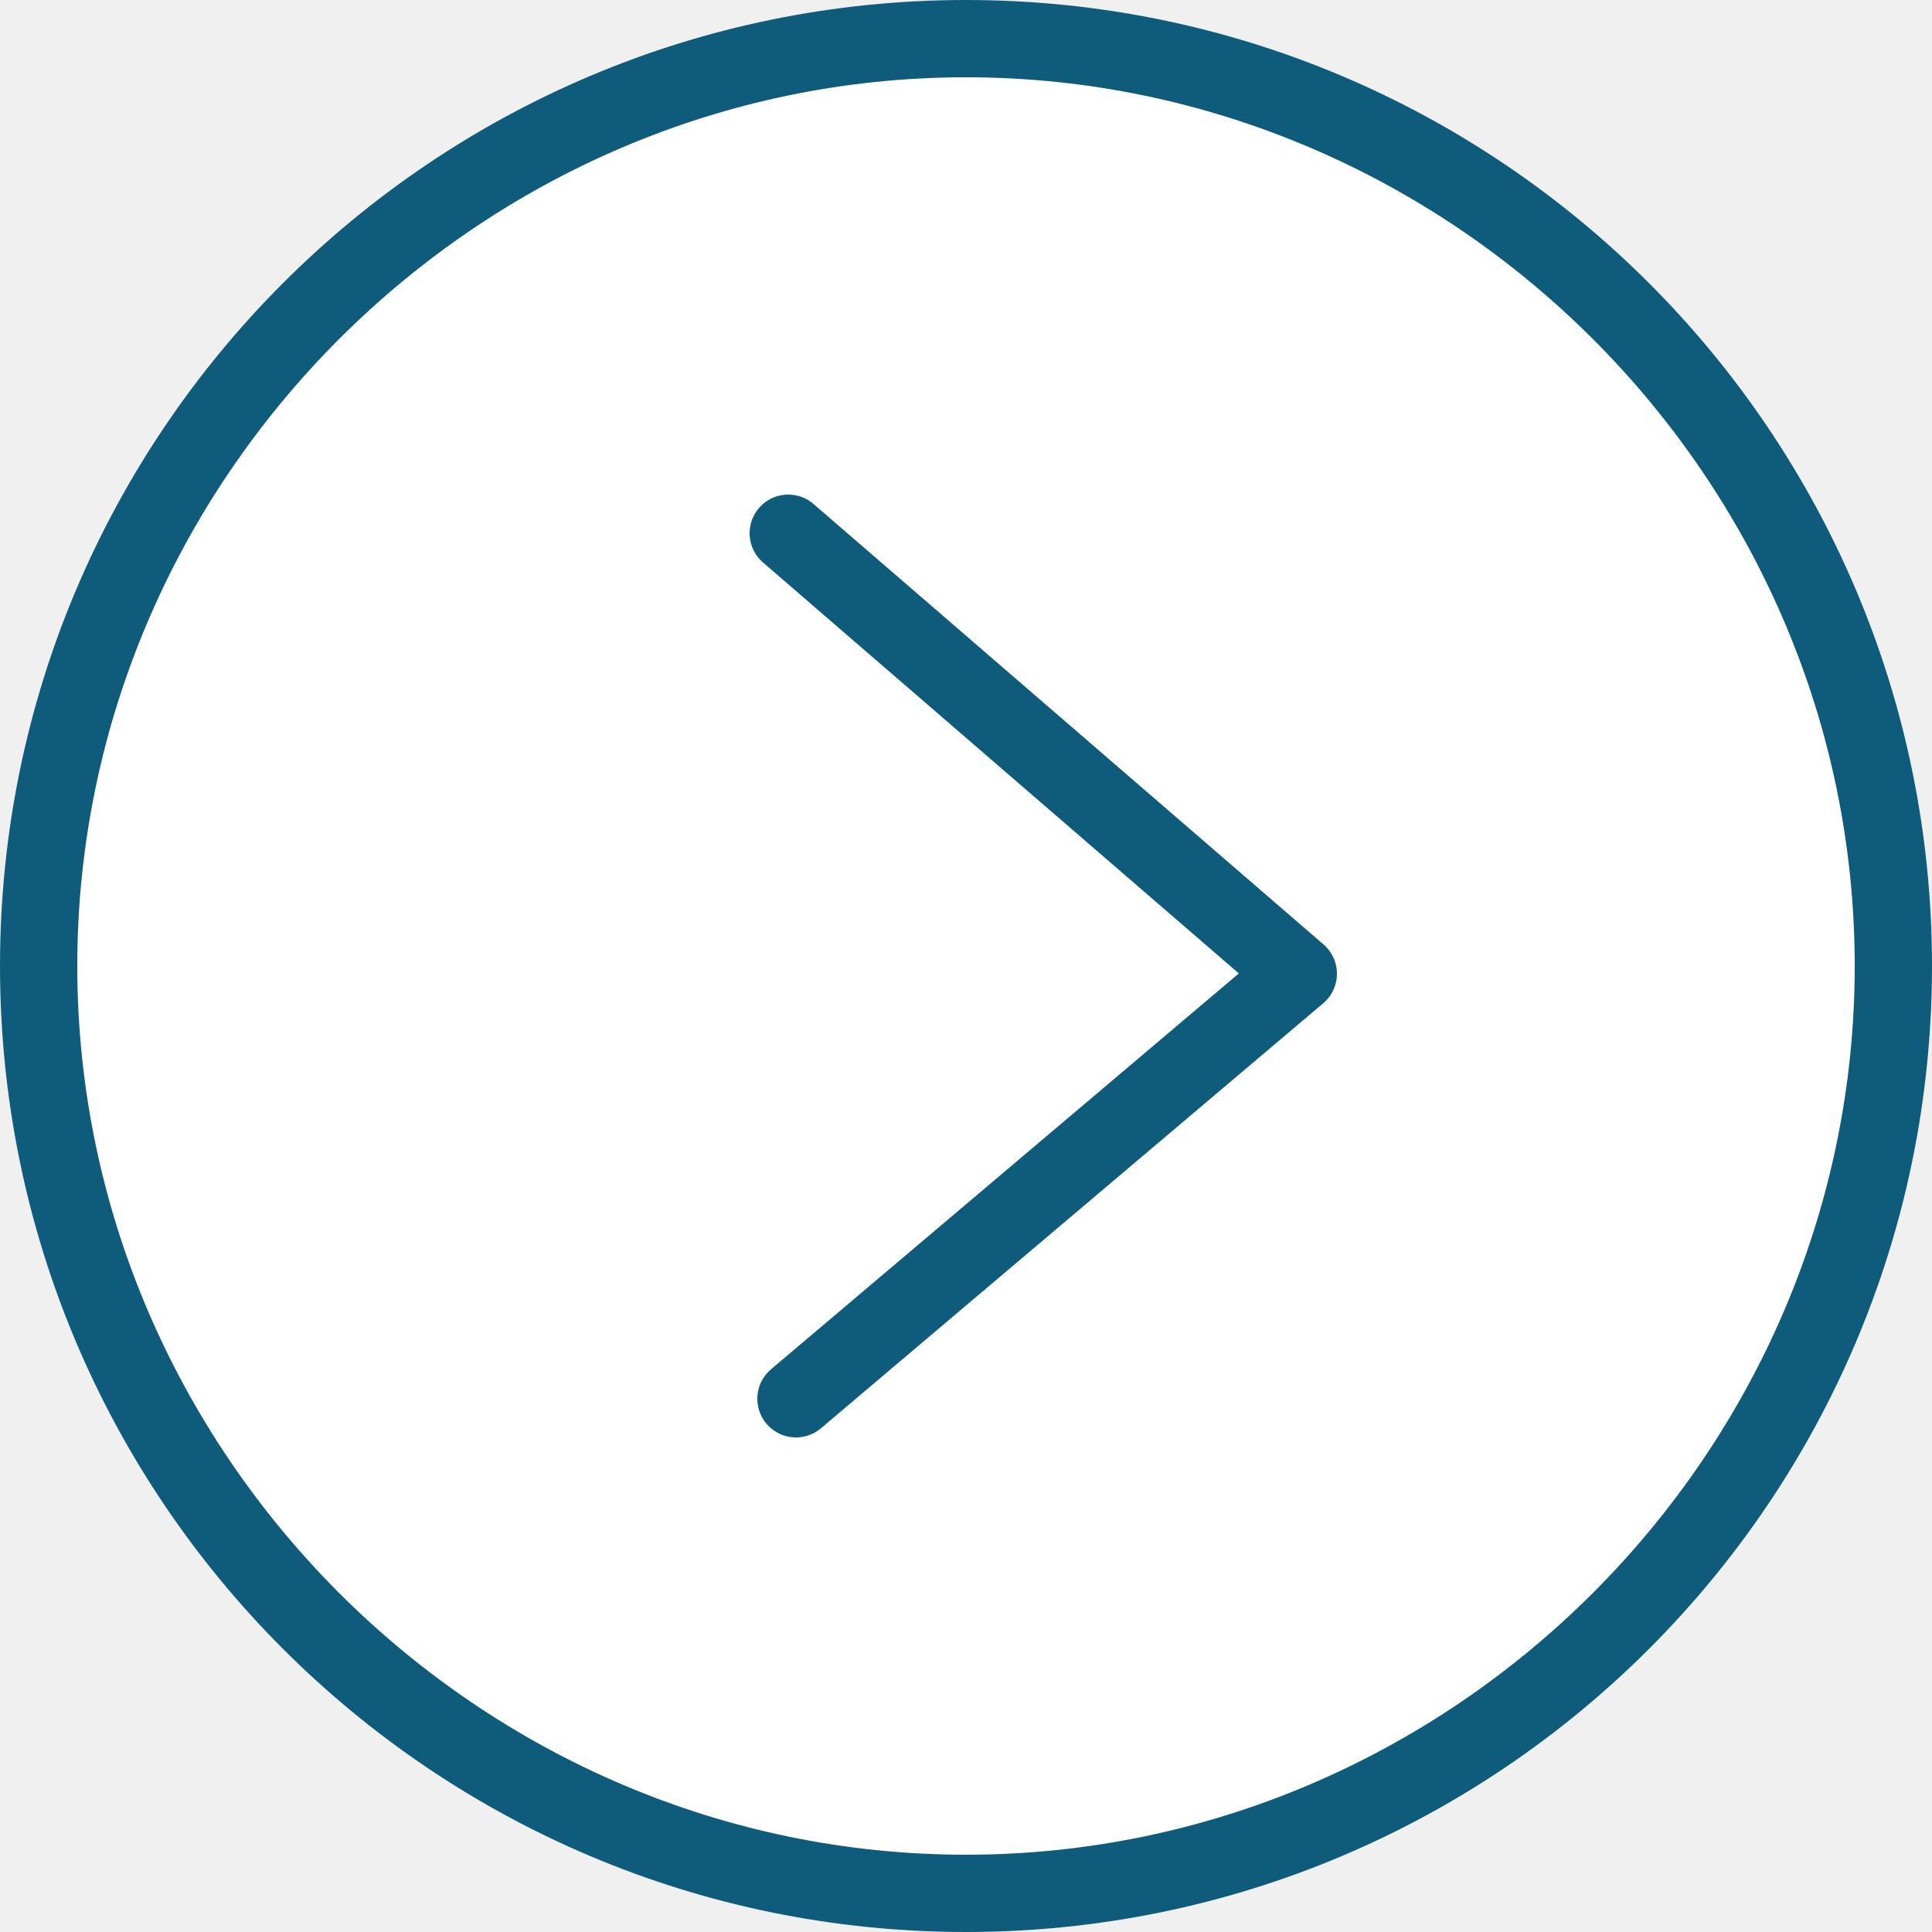
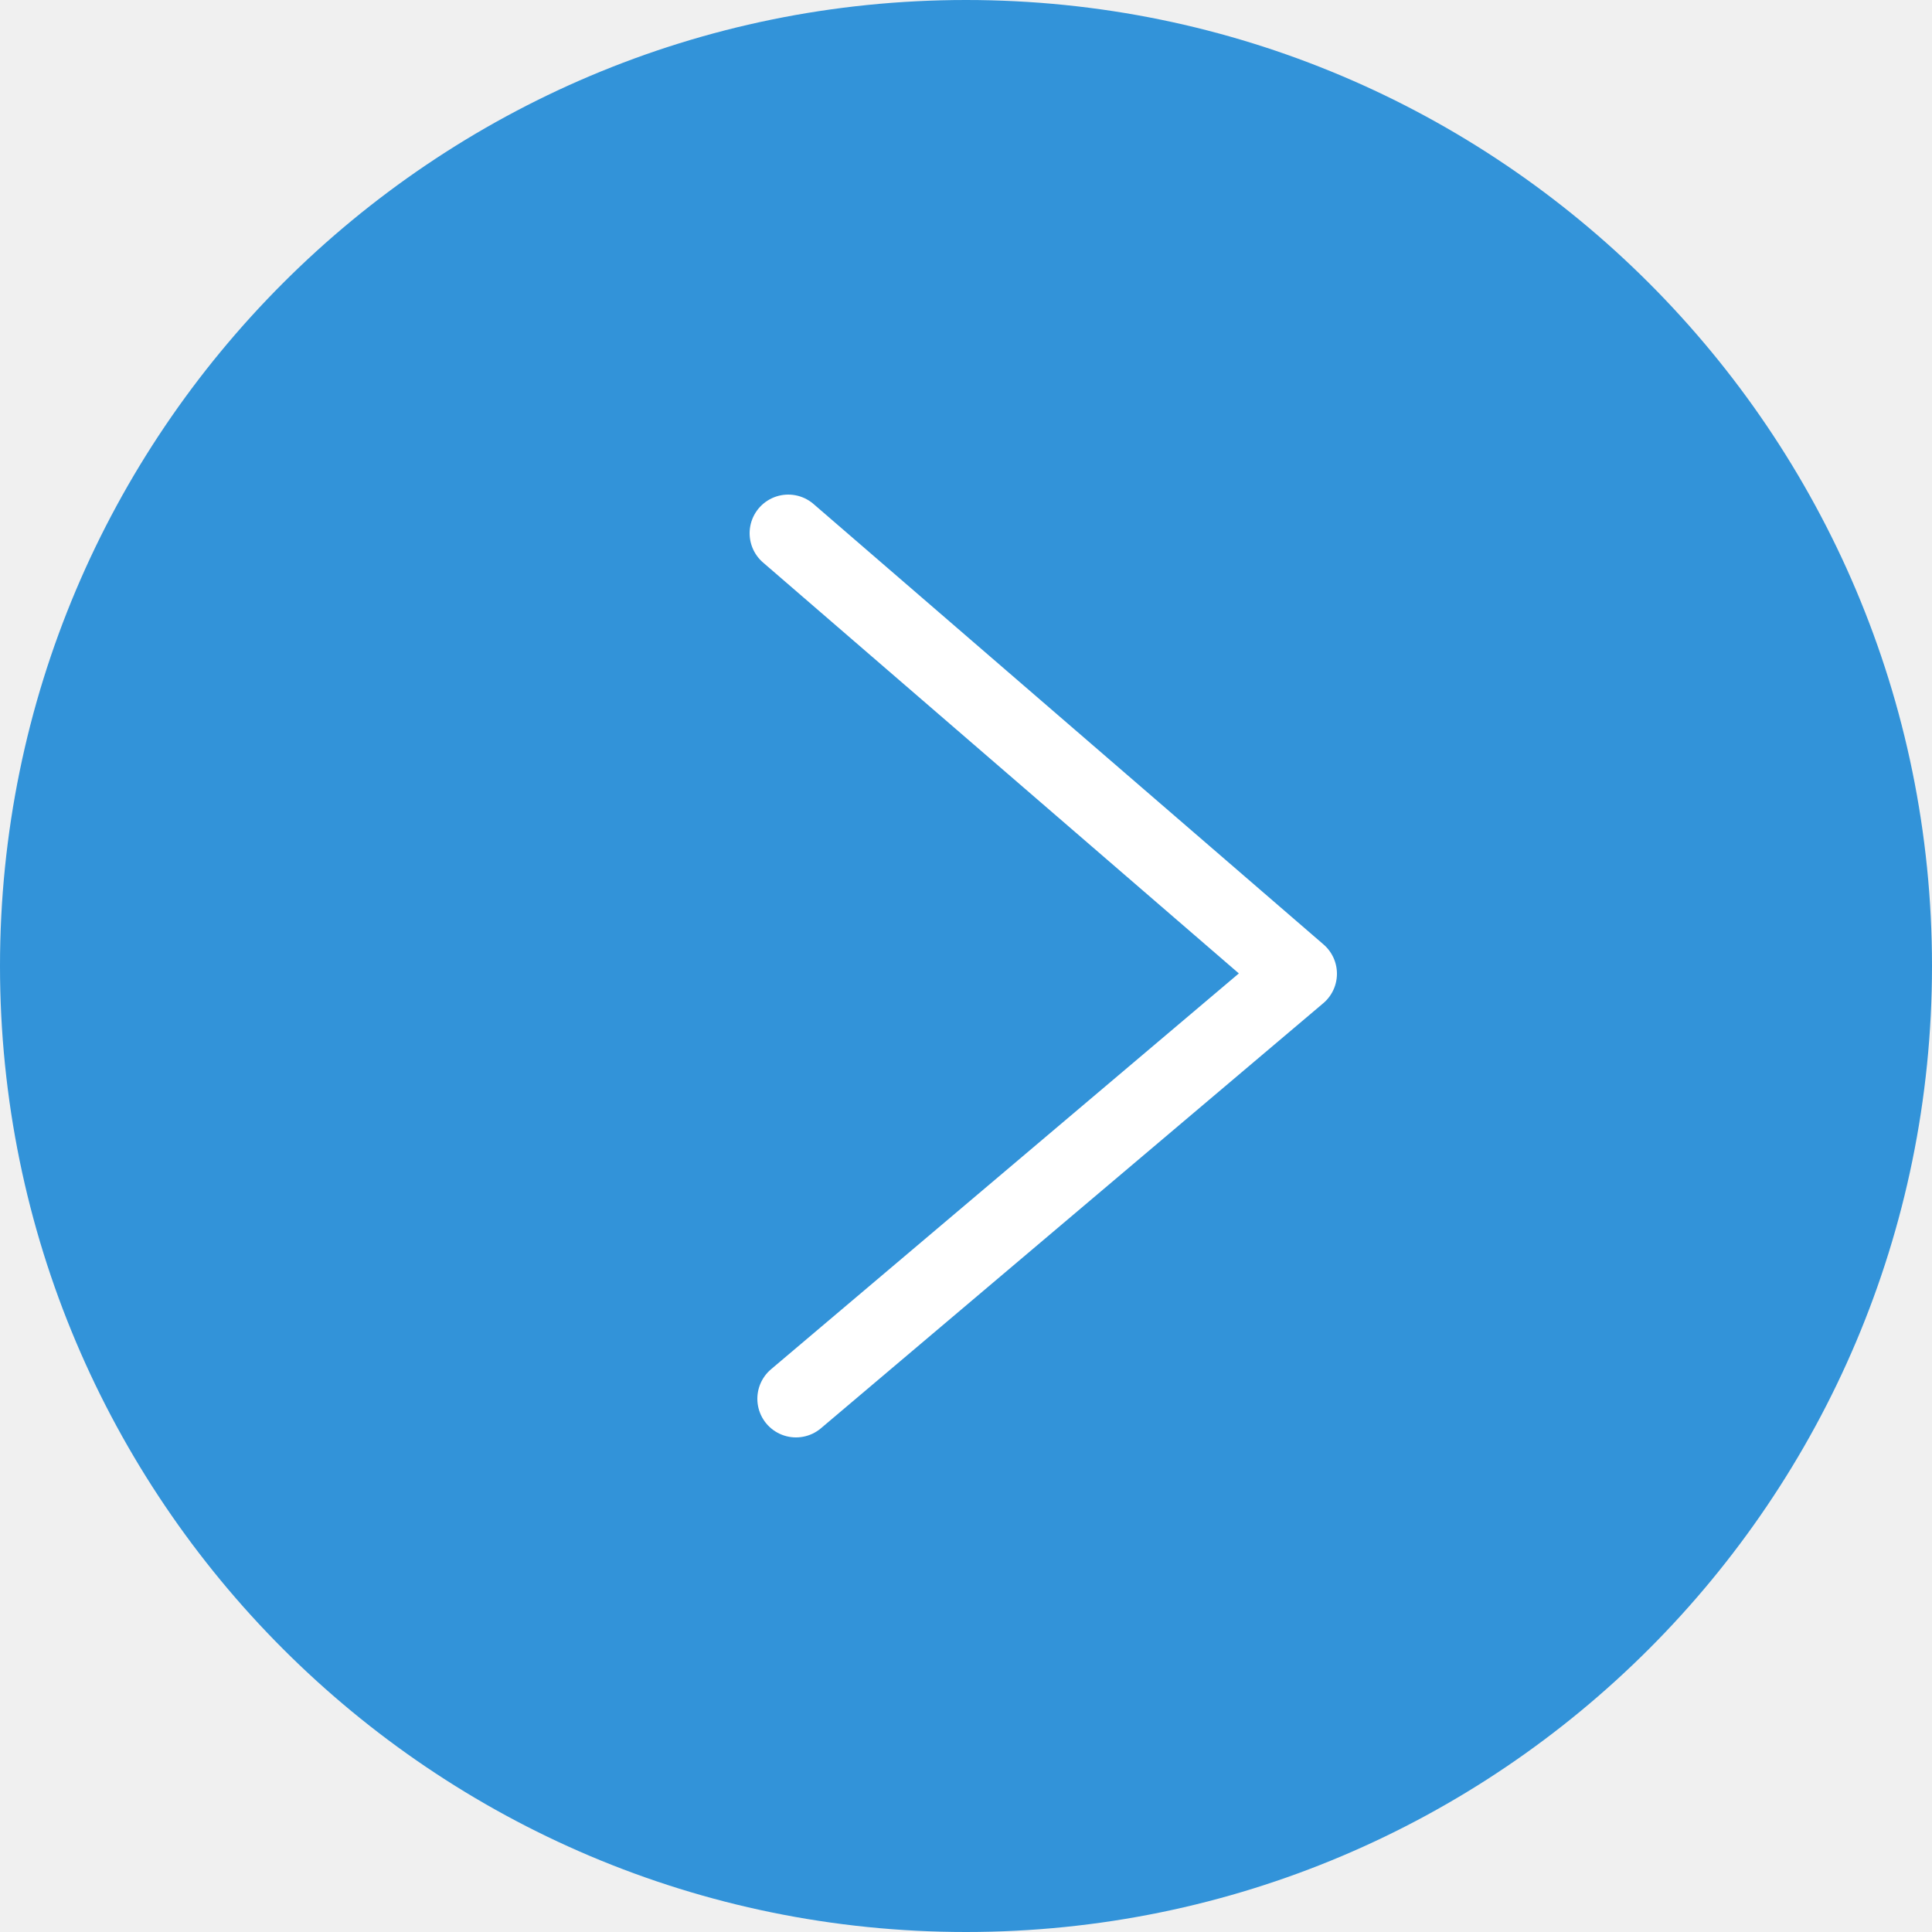
<svg xmlns="http://www.w3.org/2000/svg" id="_圖層_1" data-name=" 圖層 1" version="1.1" viewBox="0 0 25 25">
  <defs>
    <style>
      .cls-1 {
-         fill: #0e5b7b;
-       }
- 
-       .cls-1, .cls-2 {
+         fill: #3293d9;
        stroke-width: 0px;
      }

-       .cls-3 {
+       .cls-2 {
        fill: none;
-         stroke: #0e5b7b;
+         stroke: #fff;
        stroke-linecap: round;
        stroke-linejoin: round;
      }
- 
-       .cls-2 {
-         fill: #fff;
-       }
    </style>
  </defs>
-   <circle class="cls-2" cx="12.5" cy="12.5" r="12.5" />
-   <polyline class="cls-3" points="10.2 6.9 16.8 12.6 10.3 18.1" />
-   <path class="cls-1" d="M12.5,1c6.3,0,11.5,5.2,11.5,11.5s-5.2,11.5-11.5,11.5S1,18.8,1,12.5,6.2,1,12.5,1M12.5,0C5.6,0,0,5.6,0,12.5s5.6,12.5,12.5,12.5,12.5-5.6,12.5-12.5S19.4,0,12.5,0h0Z" />
+   <path class="cls-1" d="M12.5,25c6.9,0,12.5-5.6,12.5-12.5S19.4,0,12.5,0,0,5.6,0,12.5s5.6,12.5,12.5,12.5h0Z" />
+   <polyline class="cls-2" points="10.2 6.9 16.8 12.6 10.3 18.1" />
</svg>
